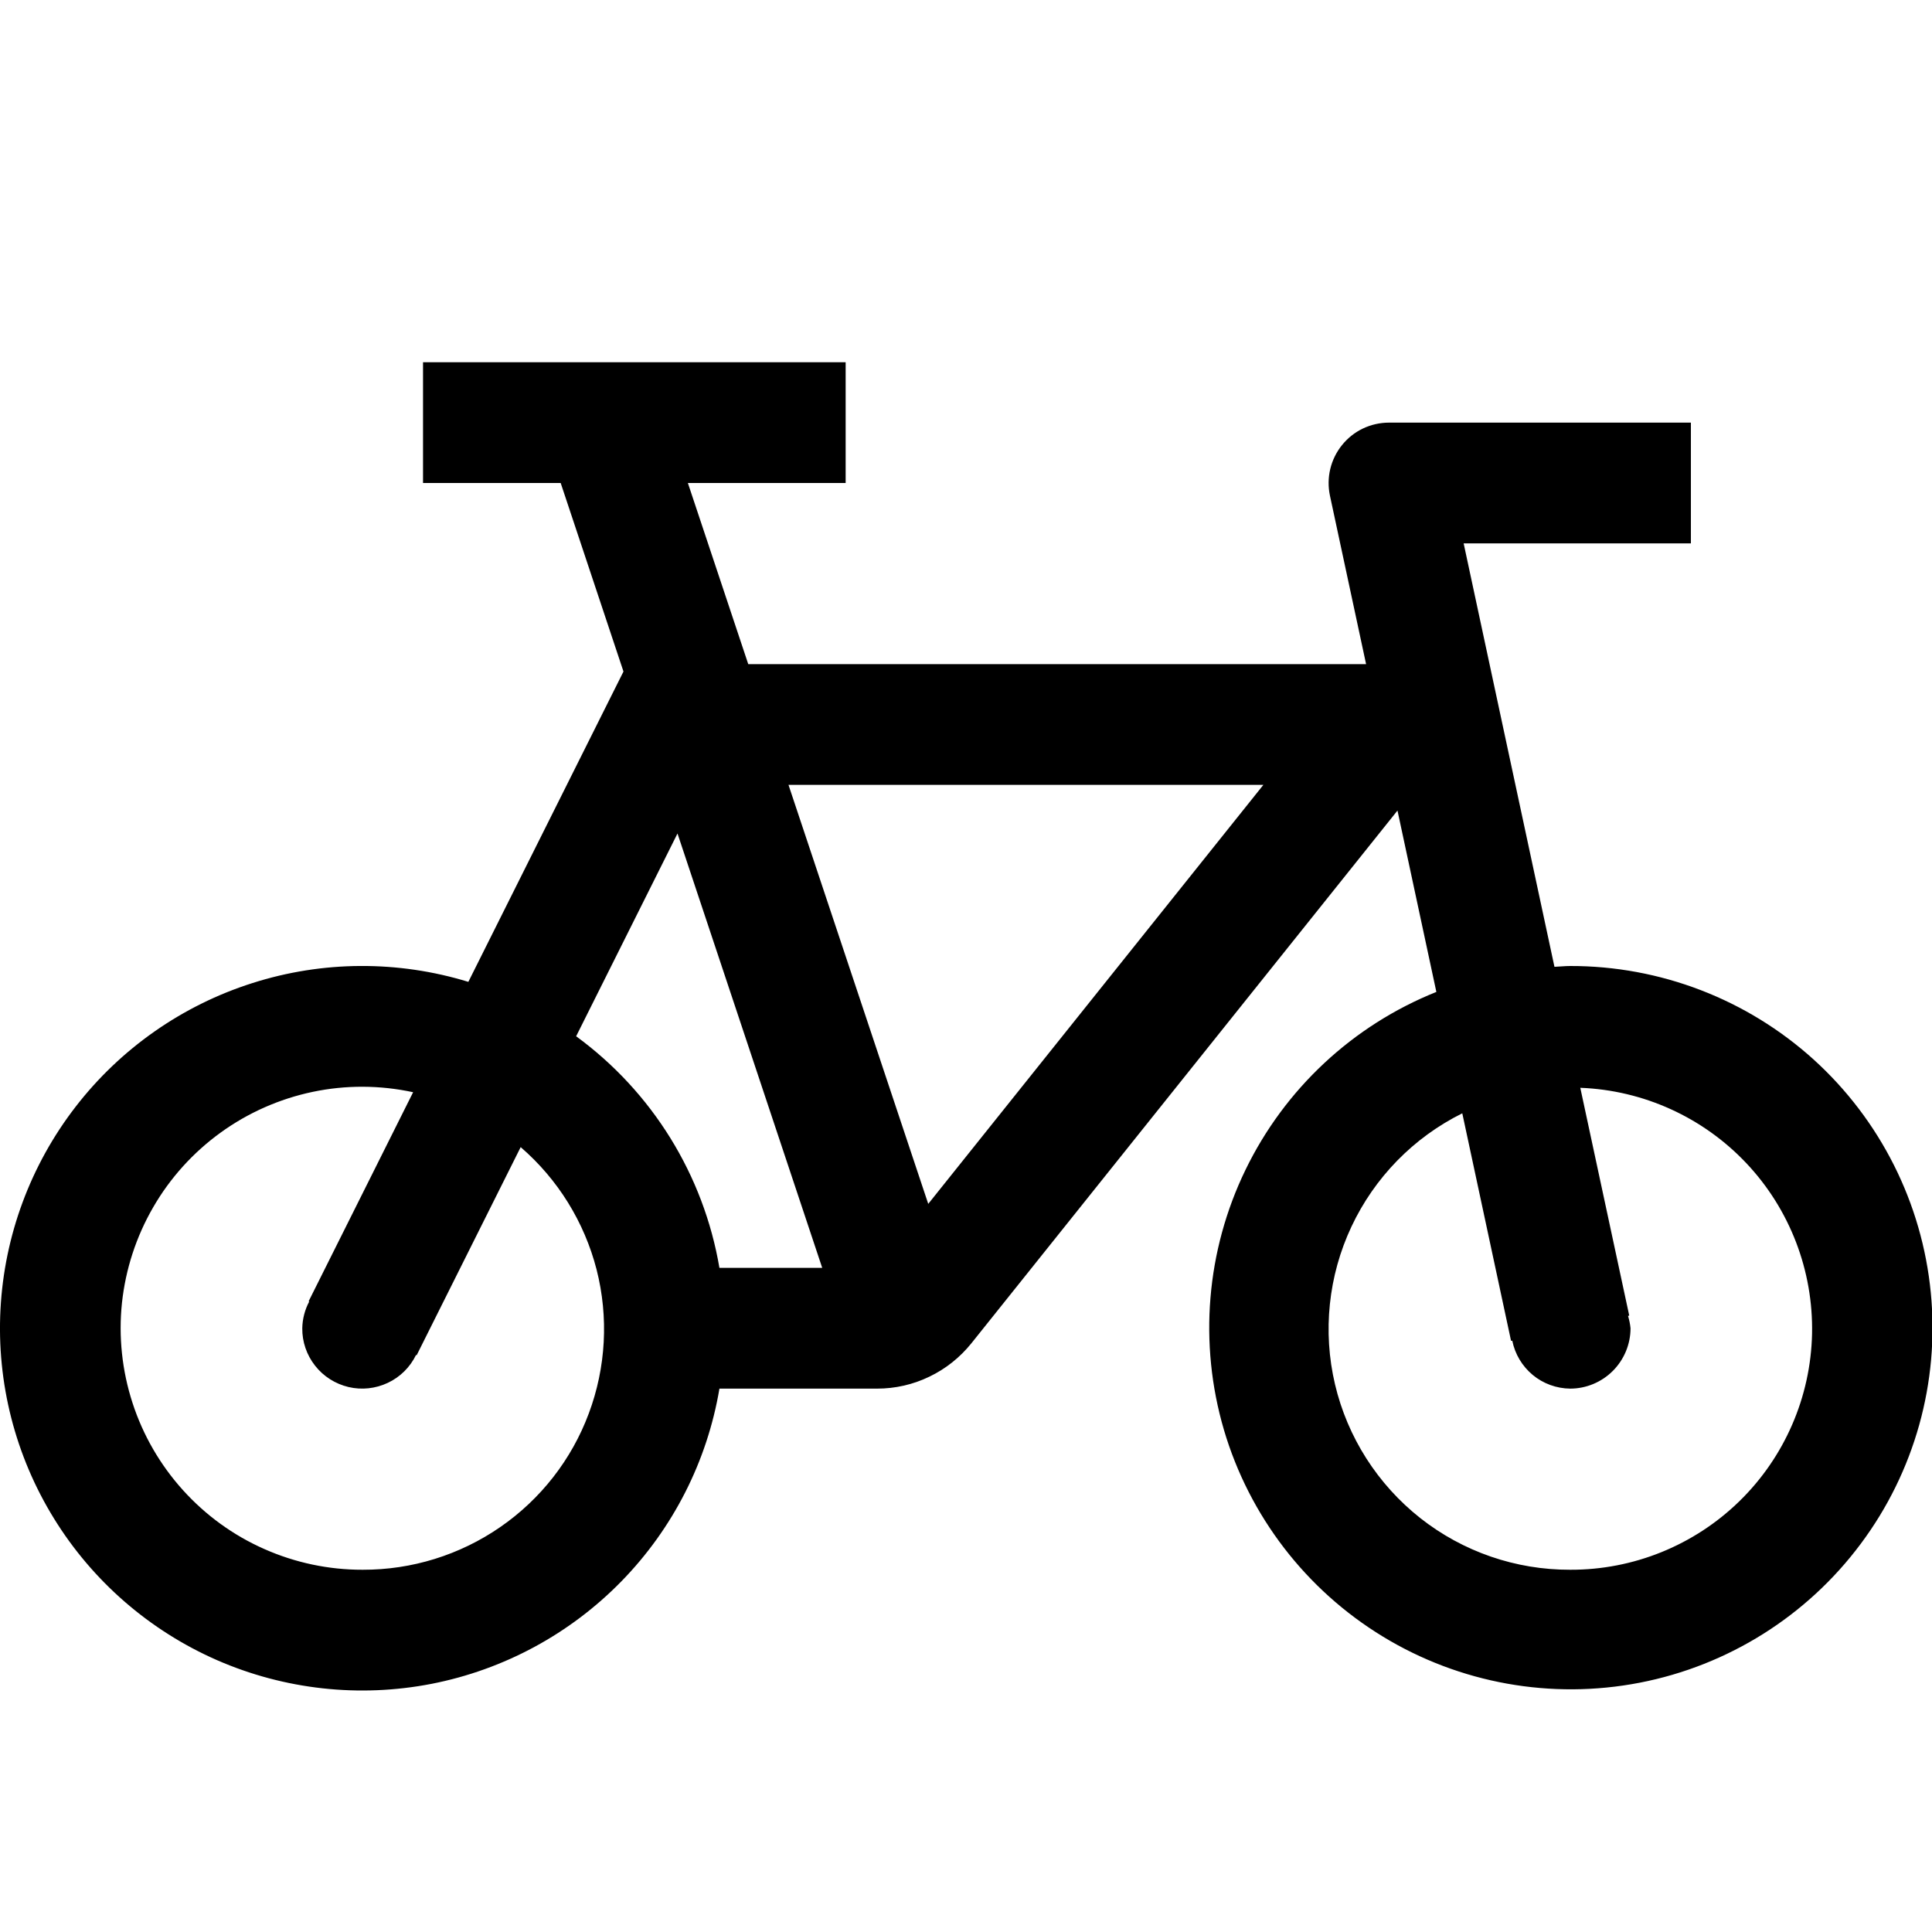
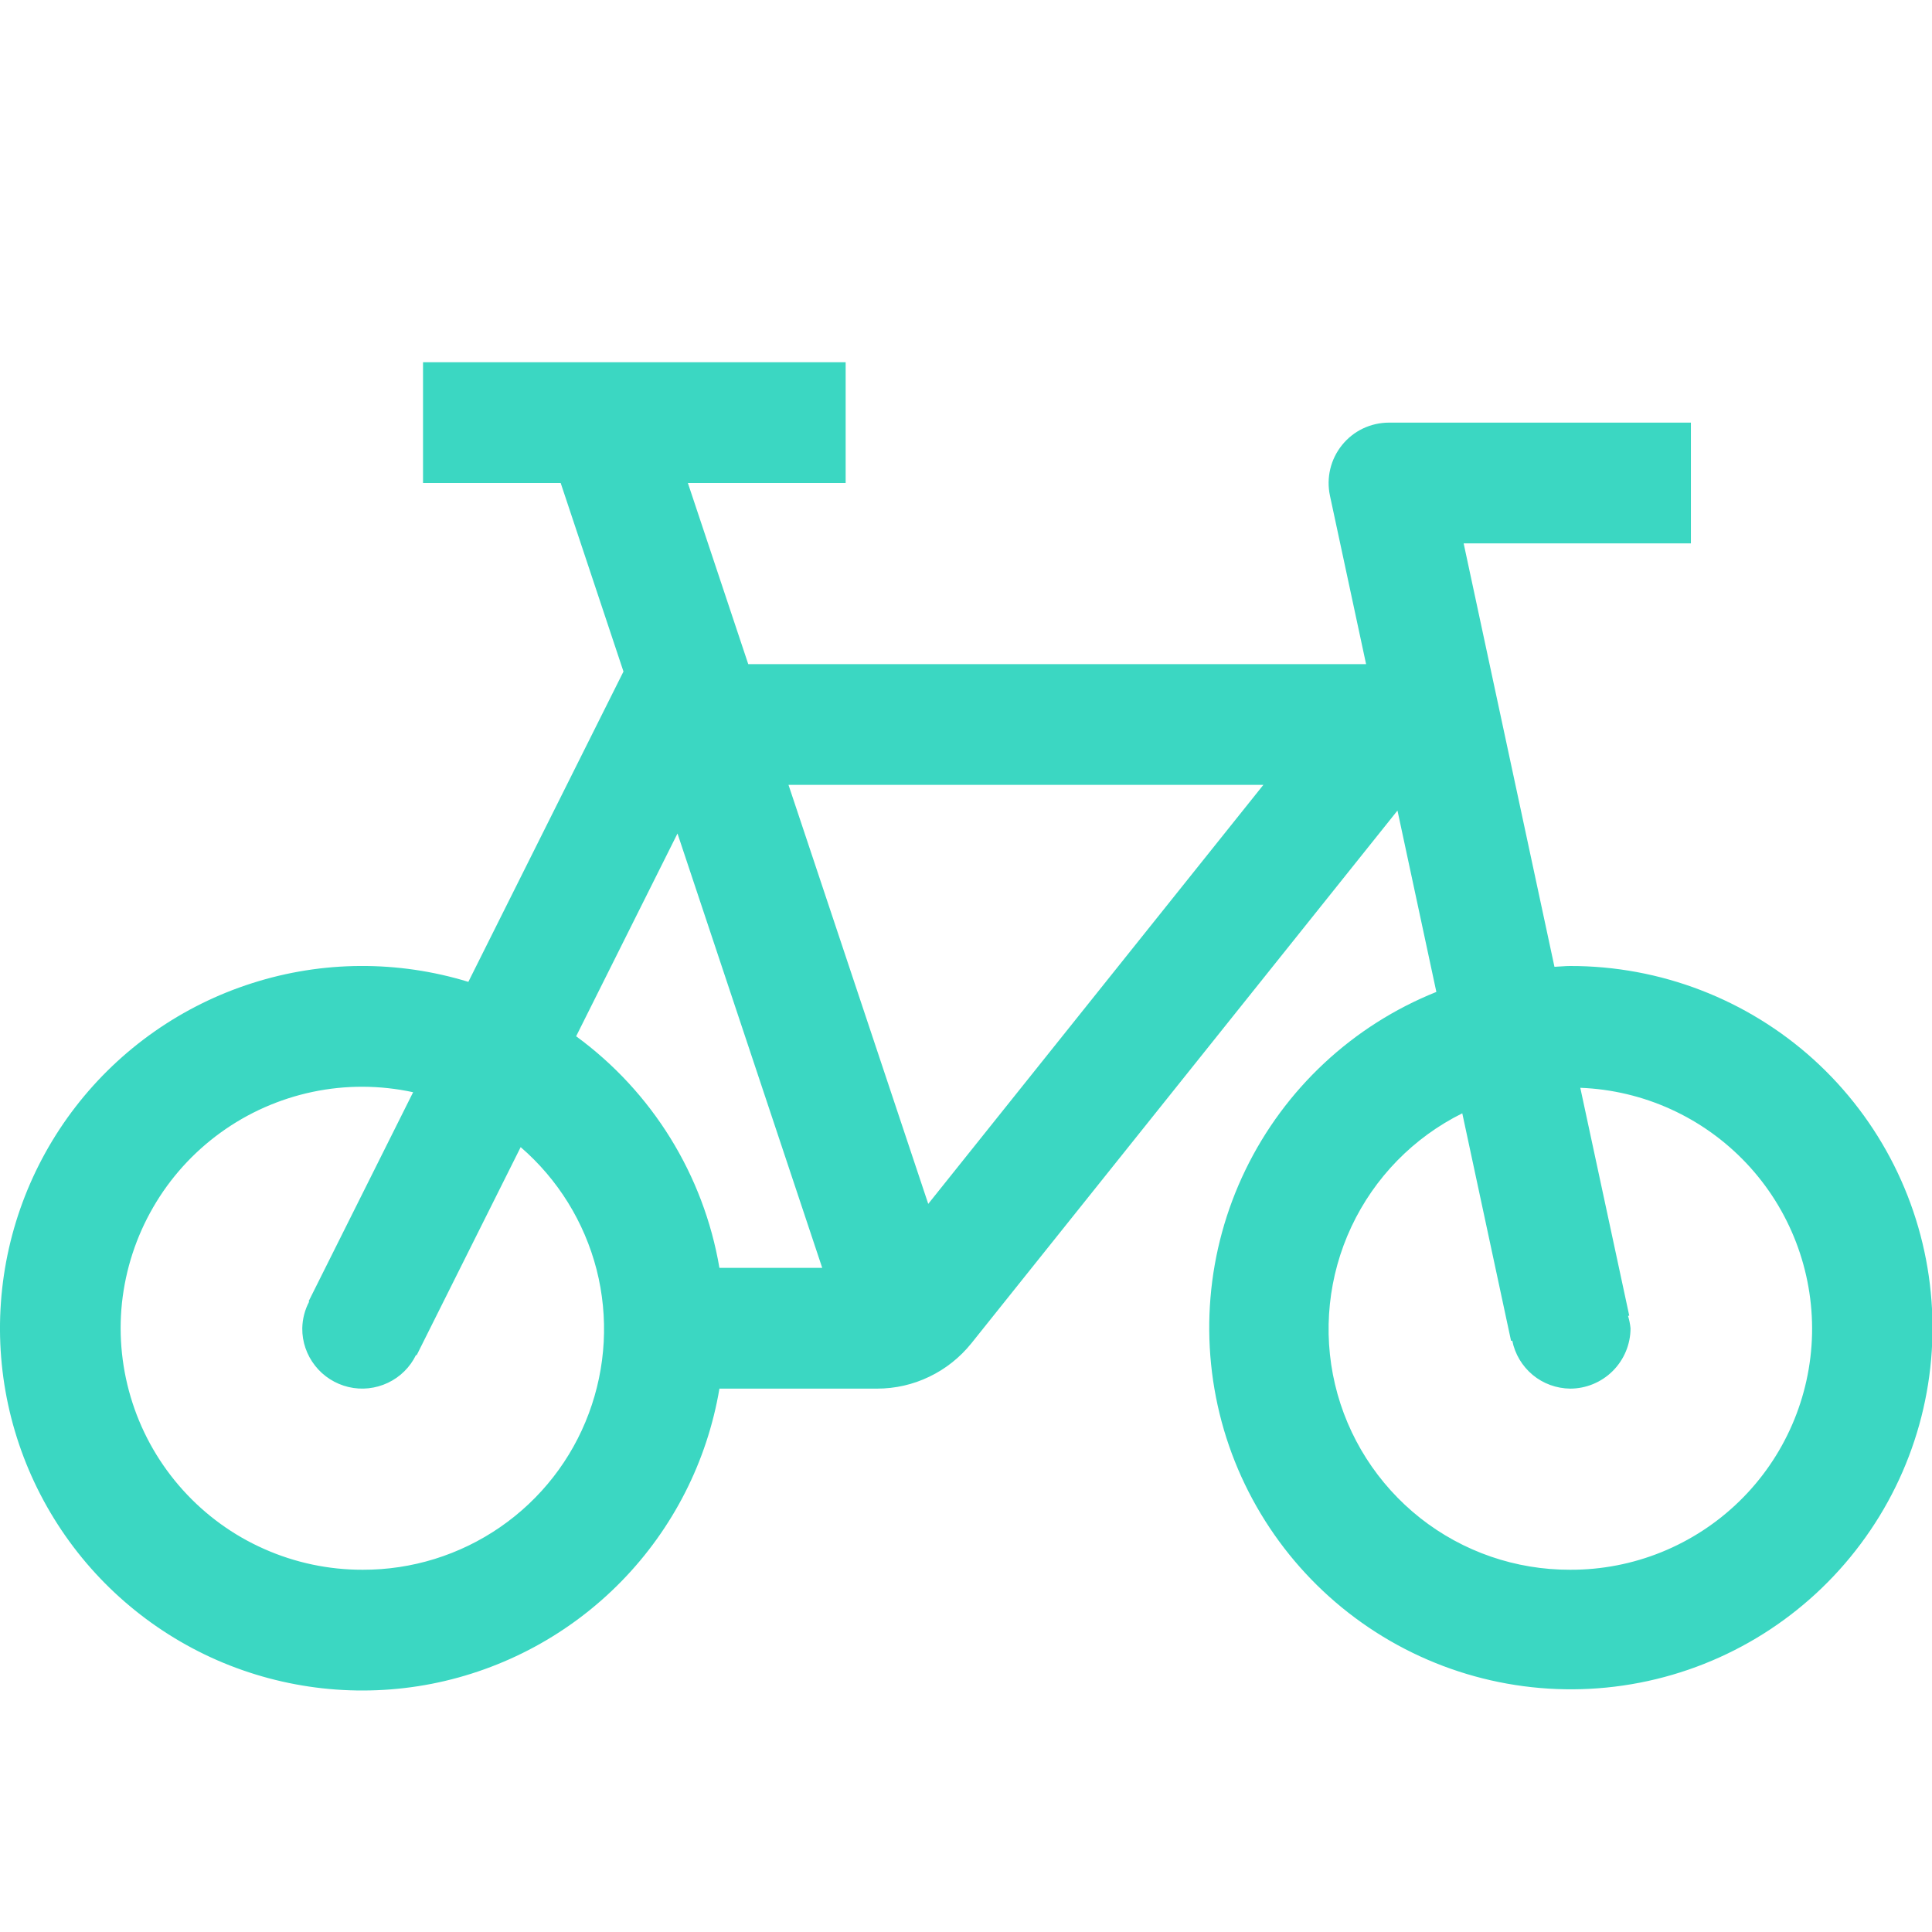
<svg xmlns="http://www.w3.org/2000/svg" width="24" height="24" viewBox="0 0 24 24" fill="none">
-   <path d="M19.505 12C19.439 12 19.375 12.008 19.31 12.01L18.182 6.75H21.005V5.25H17.255C17.143 5.25 17.032 5.275 16.931 5.323C16.83 5.371 16.741 5.442 16.671 5.529C16.601 5.616 16.551 5.717 16.525 5.826C16.499 5.935 16.498 6.048 16.521 6.157L16.97 8.25H9.295L8.545 6H10.505V4.5H5.255V6H6.965L7.745 8.342L5.818 12.197C4.943 11.929 4.007 11.934 3.136 12.212C2.264 12.489 1.497 13.026 0.938 13.75C0.379 14.474 0.054 15.351 0.006 16.265C-0.042 17.179 0.19 18.085 0.671 18.864C1.151 19.642 1.858 20.256 2.696 20.623C3.534 20.989 4.464 21.092 5.362 20.917C6.26 20.741 7.083 20.296 7.722 19.641C8.361 18.986 8.785 18.152 8.937 17.25H10.895C11.12 17.25 11.342 17.2 11.544 17.102C11.747 17.005 11.925 16.863 12.066 16.688L17.36 10.069L17.843 12.322C16.805 12.738 15.96 13.526 15.472 14.532C14.984 15.538 14.889 16.689 15.204 17.762C15.52 18.834 16.225 19.75 17.18 20.331C18.135 20.912 19.272 21.116 20.37 20.903C21.467 20.69 22.446 20.075 23.114 19.179C23.783 18.284 24.094 17.171 23.985 16.058C23.877 14.945 23.358 13.913 22.53 13.162C21.701 12.412 20.622 11.998 19.505 12ZM4.505 19.5C4.084 19.501 3.667 19.413 3.282 19.242C2.897 19.072 2.553 18.822 2.271 18.509C1.989 18.196 1.776 17.828 1.646 17.427C1.516 17.027 1.471 16.603 1.515 16.185C1.56 15.766 1.692 15.361 1.903 14.997C2.113 14.633 2.399 14.317 2.74 14.07C3.081 13.823 3.47 13.651 3.882 13.564C4.294 13.477 4.72 13.479 5.132 13.568L3.834 16.165L3.841 16.168C3.787 16.27 3.757 16.384 3.755 16.5C3.753 16.669 3.81 16.833 3.914 16.965C4.018 17.098 4.165 17.191 4.329 17.23C4.493 17.269 4.666 17.25 4.818 17.178C4.971 17.106 5.094 16.984 5.168 16.832L5.176 16.835L6.468 14.25C6.93 14.649 7.259 15.18 7.411 15.771C7.562 16.363 7.528 16.987 7.314 17.559C7.101 18.131 6.717 18.623 6.214 18.97C5.712 19.317 5.115 19.502 4.505 19.5ZM8.937 15.75C8.741 14.596 8.102 13.564 7.157 12.873L8.416 10.354L10.214 15.75H8.937ZM11.531 14.955L9.795 9.75H15.694L11.531 14.955ZM19.505 19.5C18.829 19.502 18.173 19.276 17.643 18.858C17.113 18.439 16.739 17.854 16.584 17.197C16.429 16.54 16.501 15.849 16.788 15.238C17.075 14.627 17.56 14.13 18.165 13.83L18.771 16.657L18.786 16.654C18.819 16.821 18.909 16.971 19.04 17.08C19.17 17.188 19.335 17.248 19.505 17.25C19.703 17.25 19.894 17.171 20.035 17.03C20.175 16.89 20.255 16.699 20.255 16.5C20.25 16.448 20.239 16.396 20.224 16.346L20.239 16.343L19.631 13.513C20.416 13.543 21.157 13.88 21.696 14.452C22.234 15.023 22.526 15.784 22.51 16.569C22.493 17.354 22.169 18.101 21.607 18.649C21.045 19.197 20.29 19.503 19.505 19.5Z" fill="black" />
+   <path d="M19.505 12C19.439 12 19.375 12.008 19.31 12.01L18.182 6.75H21.005V5.25H17.255C17.143 5.25 17.032 5.275 16.931 5.323C16.83 5.371 16.741 5.442 16.671 5.529C16.601 5.616 16.551 5.717 16.525 5.826C16.499 5.935 16.498 6.048 16.521 6.157L16.97 8.25H9.295L8.545 6H10.505V4.5H5.255V6H6.965L7.745 8.342L5.818 12.197C4.943 11.929 4.007 11.934 3.136 12.212C2.264 12.489 1.497 13.026 0.938 13.75C0.379 14.474 0.054 15.351 0.006 16.265C-0.042 17.179 0.19 18.085 0.671 18.864C1.151 19.642 1.858 20.256 2.696 20.623C3.534 20.989 4.464 21.092 5.362 20.917C6.26 20.741 7.083 20.296 7.722 19.641C8.361 18.986 8.785 18.152 8.937 17.25H10.895C11.12 17.25 11.342 17.2 11.544 17.102C11.747 17.005 11.925 16.863 12.066 16.688L17.36 10.069L17.843 12.322C16.805 12.738 15.96 13.526 15.472 14.532C14.984 15.538 14.889 16.689 15.204 17.762C15.52 18.834 16.225 19.75 17.18 20.331C18.135 20.912 19.272 21.116 20.37 20.903C21.467 20.69 22.446 20.075 23.114 19.179C23.783 18.284 24.094 17.171 23.985 16.058C23.877 14.945 23.358 13.913 22.53 13.162C21.701 12.412 20.622 11.998 19.505 12ZM4.505 19.5C4.084 19.501 3.667 19.413 3.282 19.242C2.897 19.072 2.553 18.822 2.271 18.509C1.989 18.196 1.776 17.828 1.646 17.427C1.516 17.027 1.471 16.603 1.515 16.185C1.56 15.766 1.692 15.361 1.903 14.997C2.113 14.633 2.399 14.317 2.74 14.07C3.081 13.823 3.47 13.651 3.882 13.564C4.294 13.477 4.72 13.479 5.132 13.568L3.834 16.165L3.841 16.168C3.787 16.27 3.757 16.384 3.755 16.5C3.753 16.669 3.81 16.833 3.914 16.965C4.018 17.098 4.165 17.191 4.329 17.23C4.493 17.269 4.666 17.25 4.818 17.178C4.971 17.106 5.094 16.984 5.168 16.832L5.176 16.835L6.468 14.25C6.93 14.649 7.259 15.18 7.411 15.771C7.562 16.363 7.528 16.987 7.314 17.559C7.101 18.131 6.717 18.623 6.214 18.97C5.712 19.317 5.115 19.502 4.505 19.5ZM8.937 15.75C8.741 14.596 8.102 13.564 7.157 12.873L8.416 10.354L10.214 15.75H8.937ZM11.531 14.955L9.795 9.75H15.694L11.531 14.955ZM19.505 19.5C18.829 19.502 18.173 19.276 17.643 18.858C17.113 18.439 16.739 17.854 16.584 17.197C16.429 16.54 16.501 15.849 16.788 15.238C17.075 14.627 17.56 14.13 18.165 13.83L18.771 16.657L18.786 16.654C18.819 16.821 18.909 16.971 19.04 17.08C19.17 17.188 19.335 17.248 19.505 17.25C19.703 17.25 19.894 17.171 20.035 17.03C20.175 16.89 20.255 16.699 20.255 16.5C20.25 16.448 20.239 16.396 20.224 16.346L20.239 16.343L19.631 13.513C20.416 13.543 21.157 13.88 21.696 14.452C22.234 15.023 22.526 15.784 22.51 16.569C22.493 17.354 22.169 18.101 21.607 18.649C21.045 19.197 20.29 19.503 19.505 19.5Z" fill="#3BD7C2" />
</svg>
